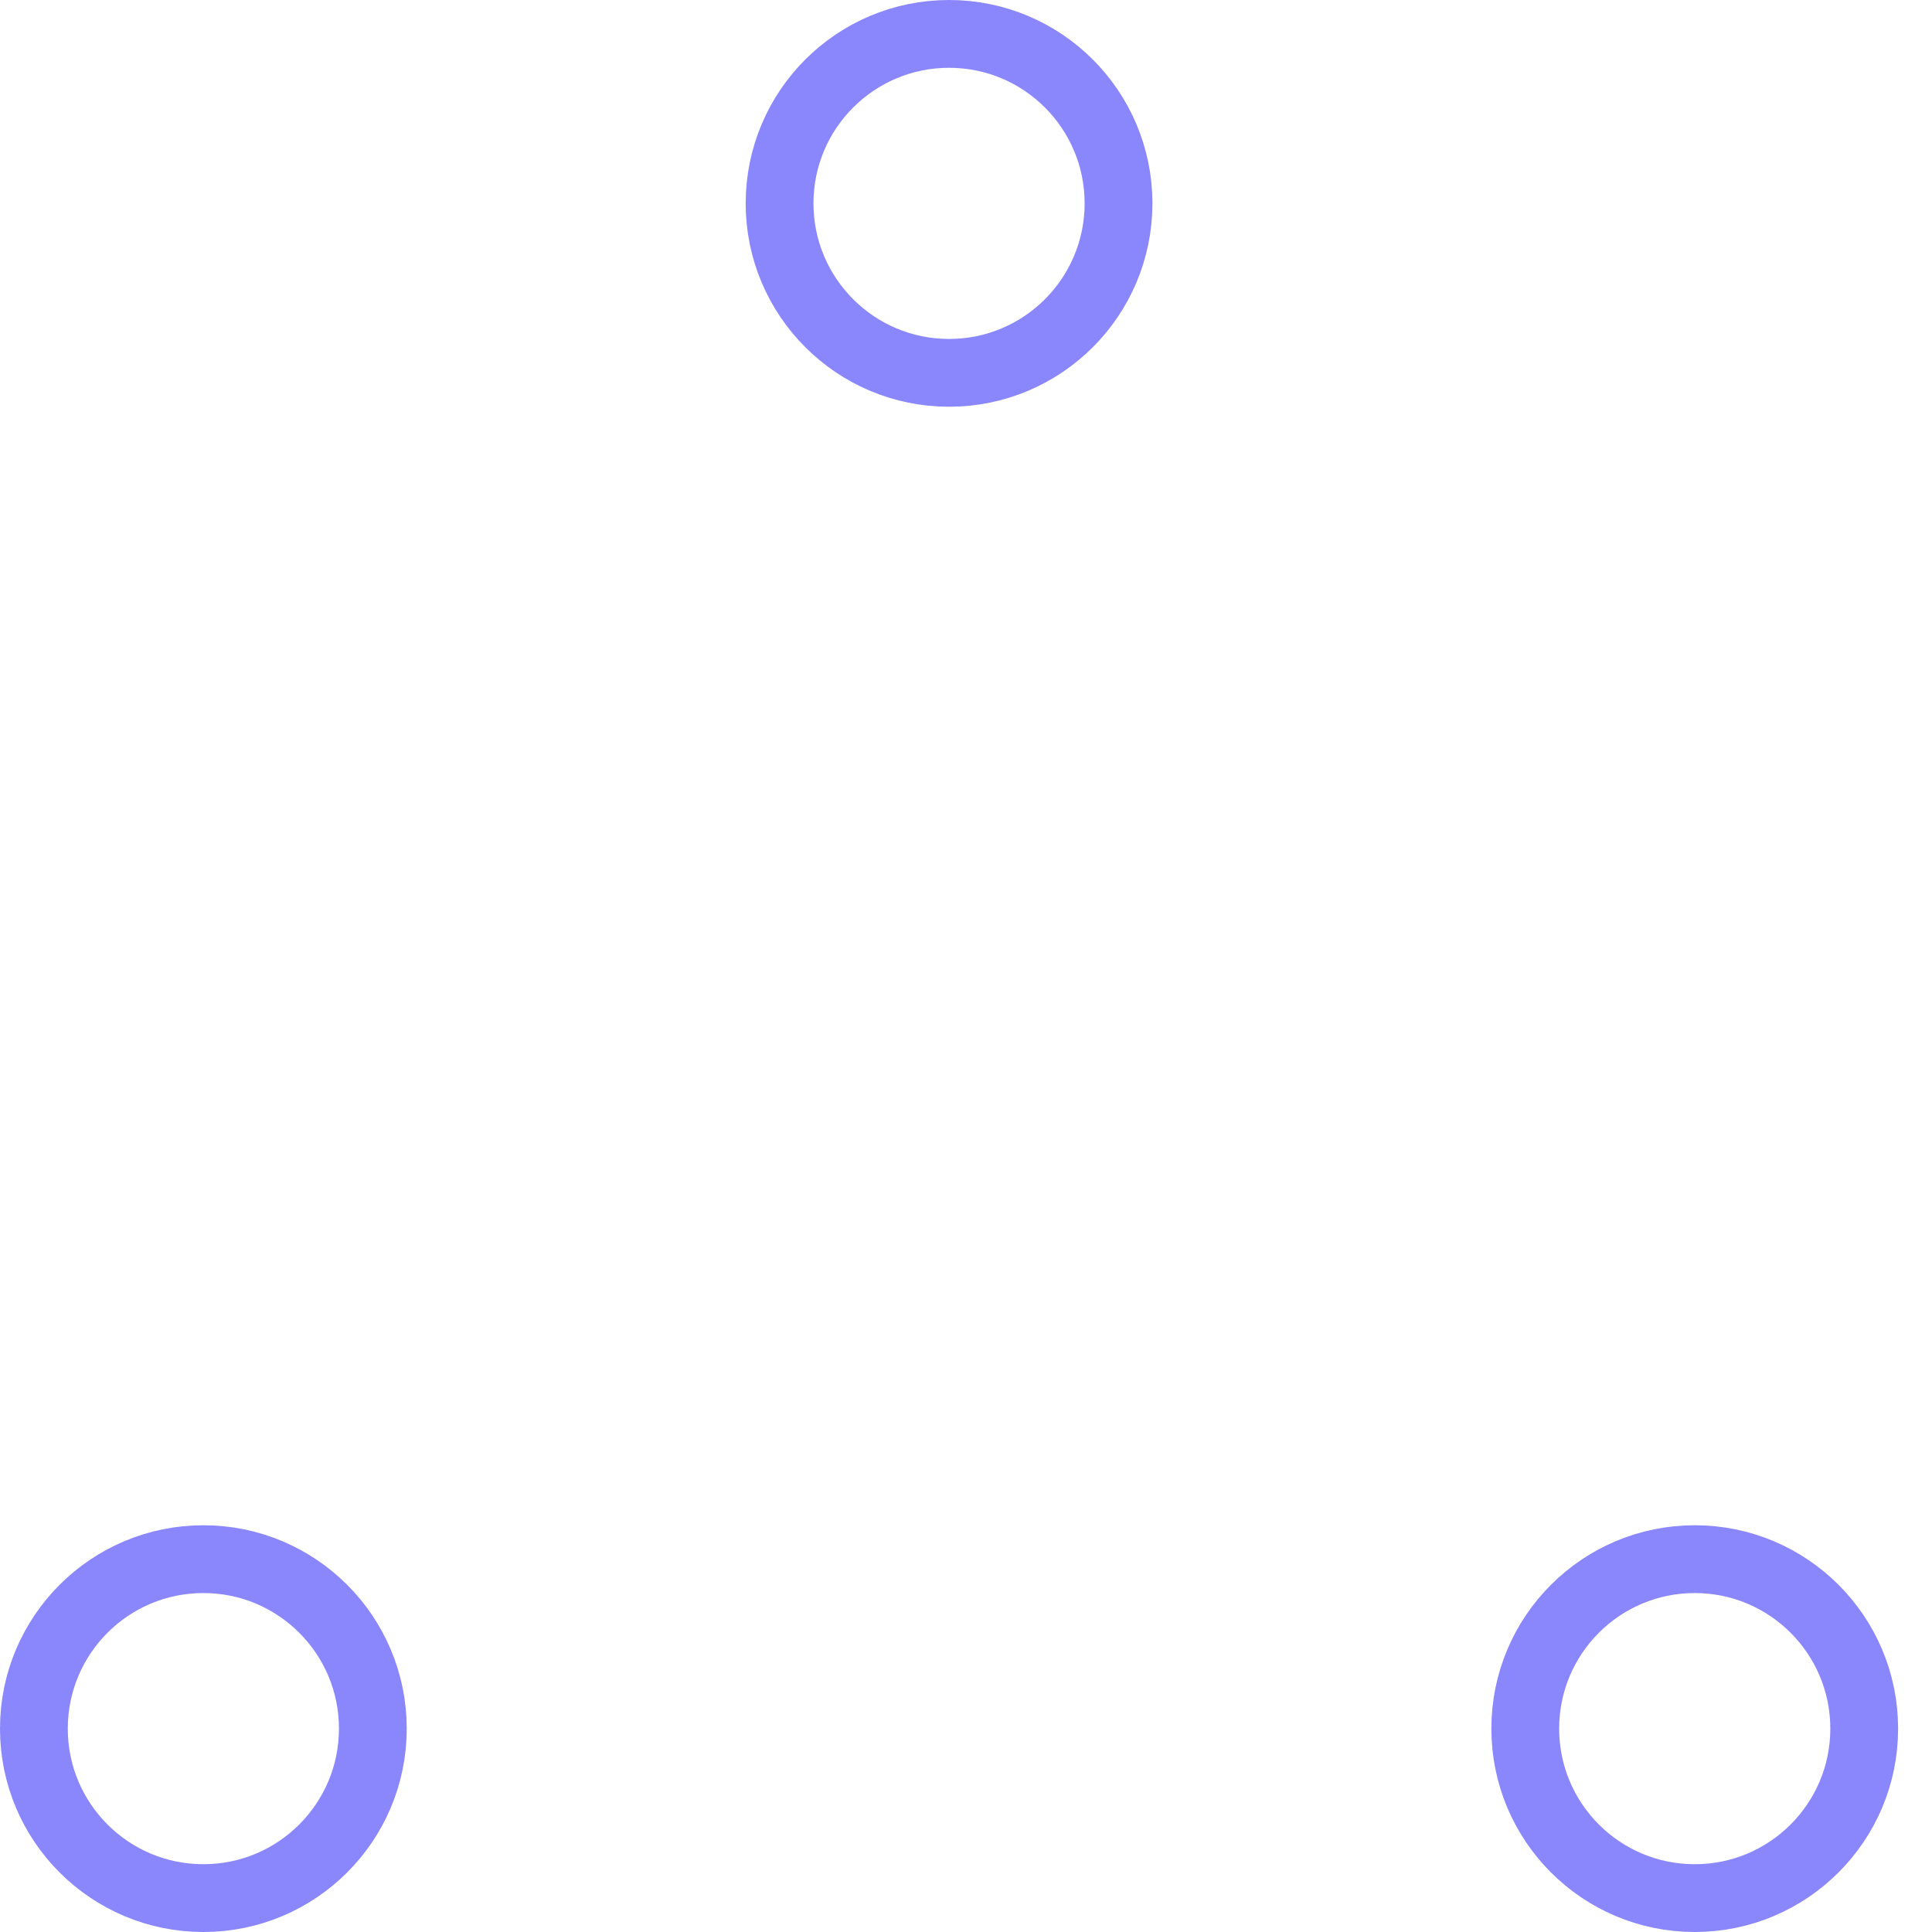
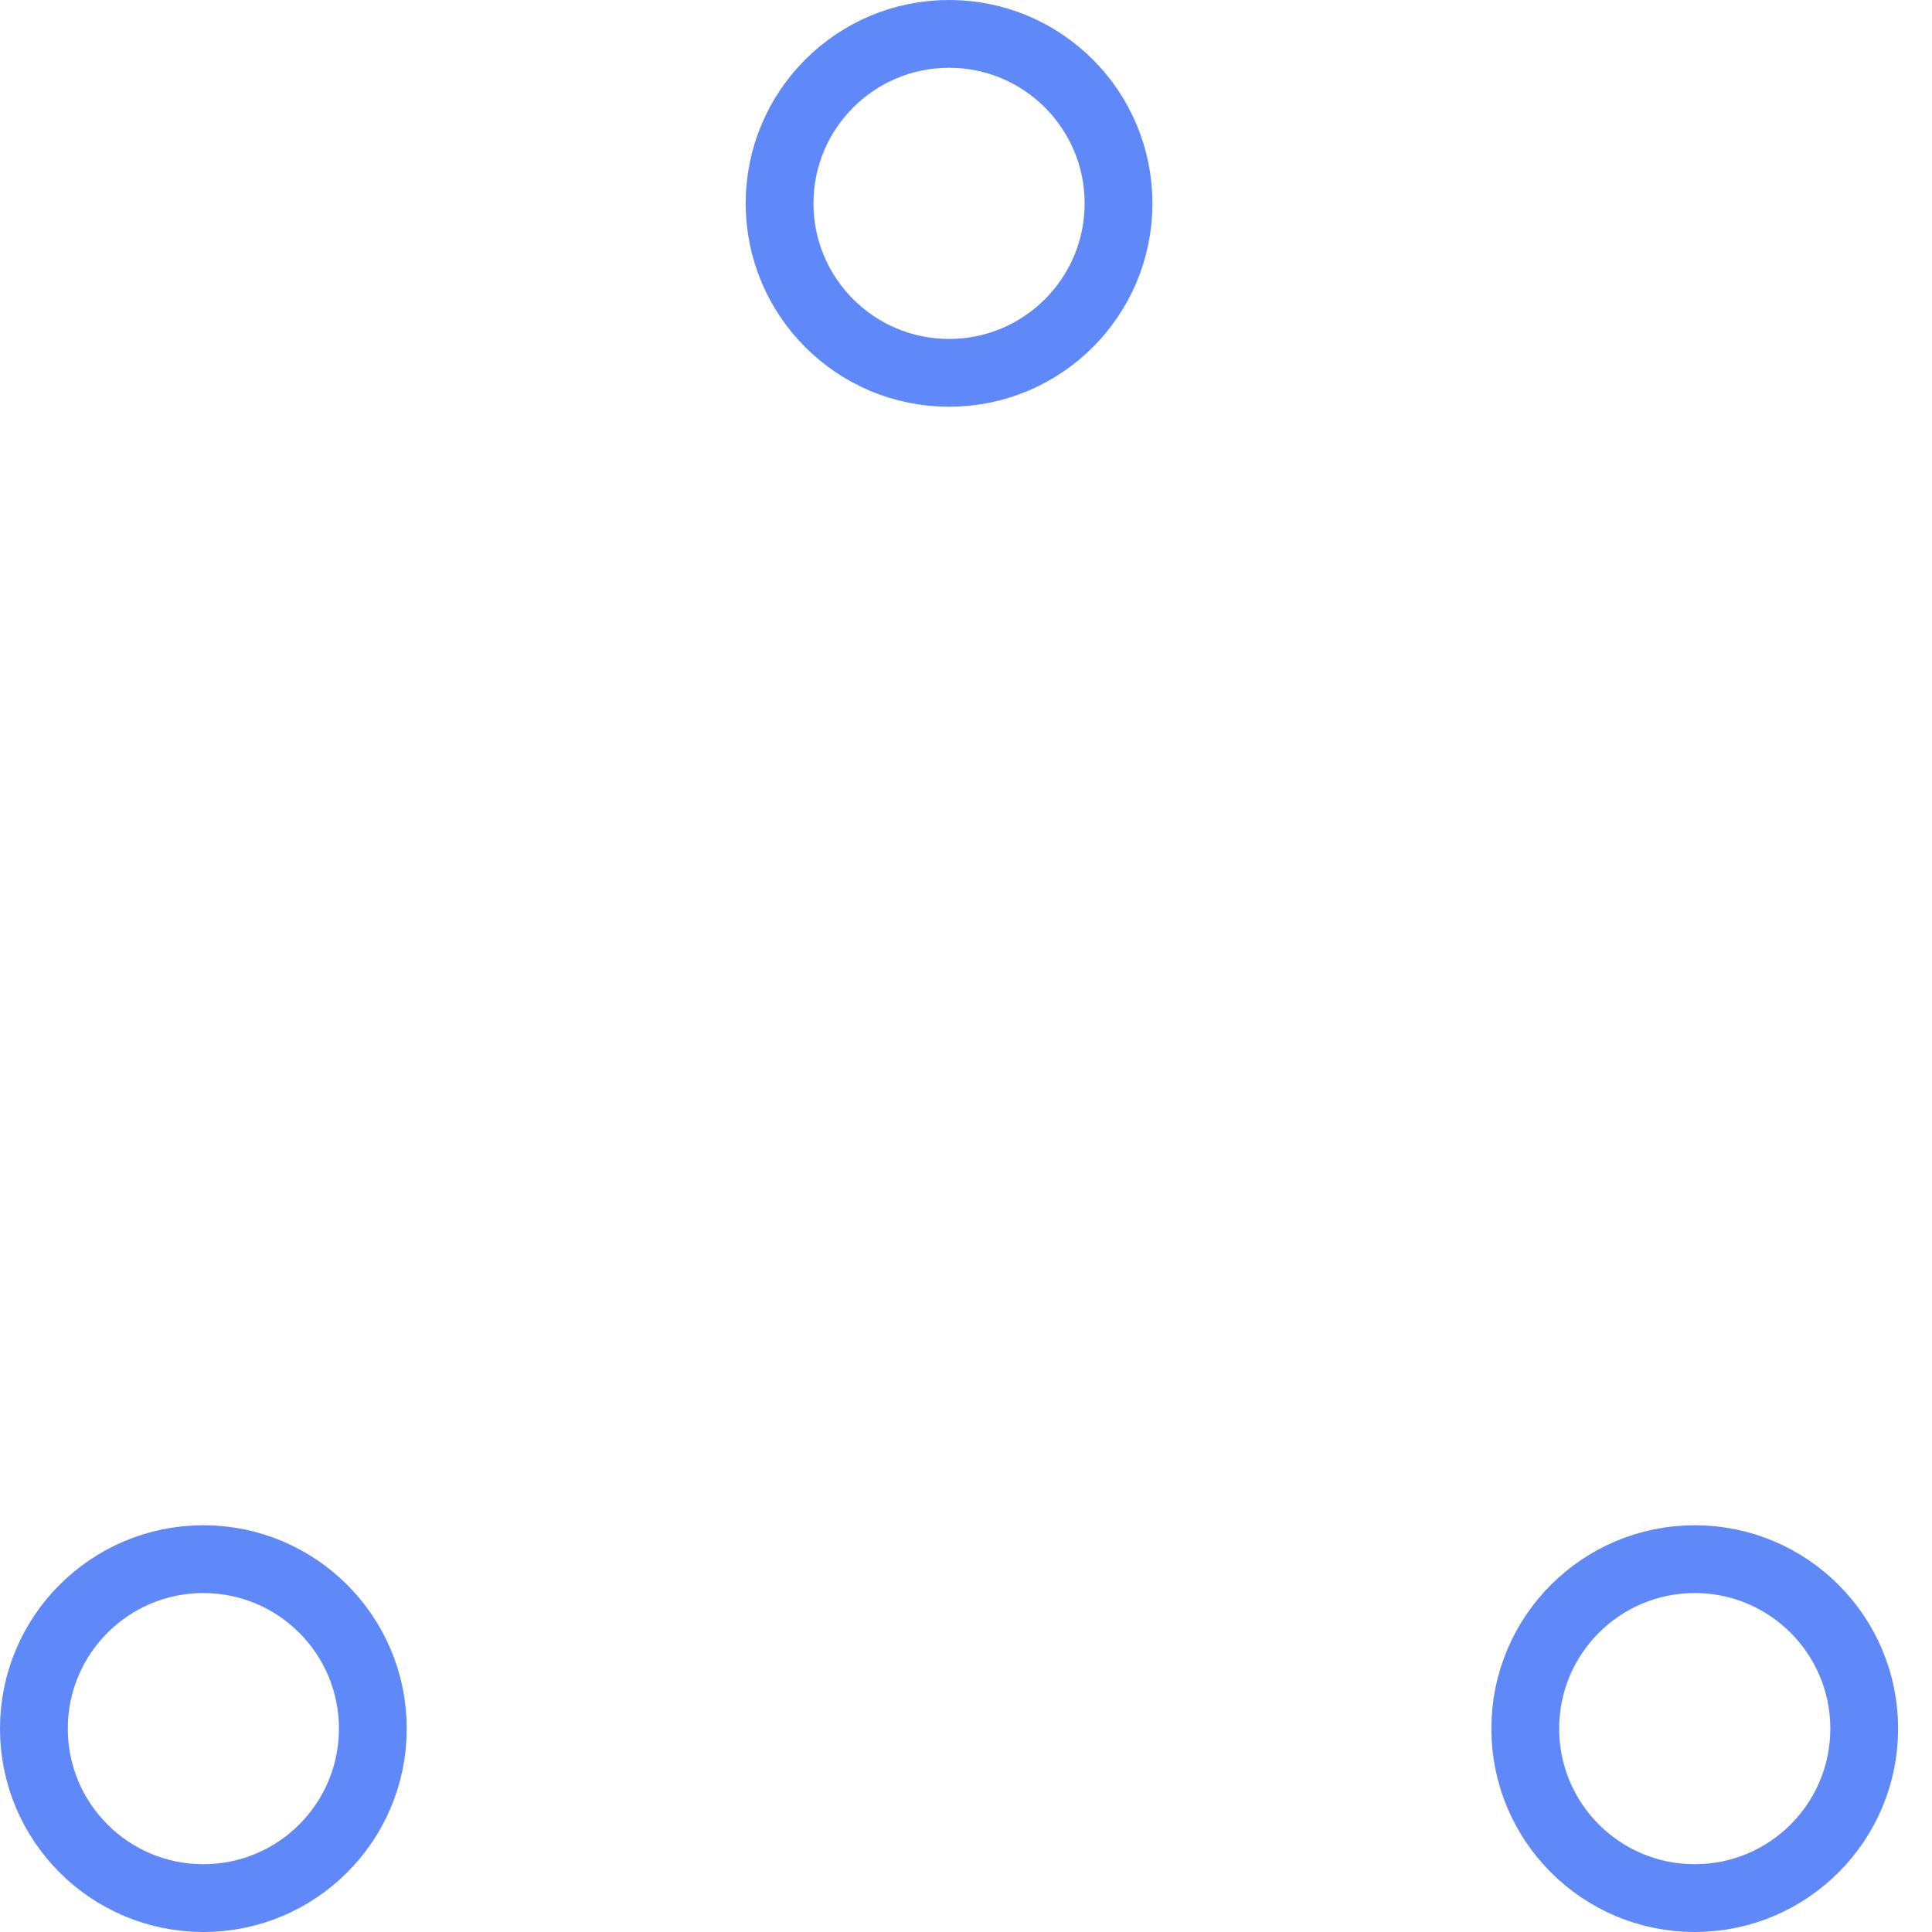
- <svg xmlns="http://www.w3.org/2000/svg" width="80" height="80" viewBox="0 0 57 57" stroke="#8A86FC">
+ <svg xmlns="http://www.w3.org/2000/svg" width="80" height="80" viewBox="0 0 57 57" stroke="#5F88F8">
  <g fill="none" fill-rule="evenodd">
    <g transform="translate(1 1)" stroke-width="2">
      <circle cx="5" cy="50" r="5">
        <animate attributeName="cy" begin="0s" dur="2.2s" values="50;5;50;50" calcMode="linear" repeatCount="indefinite" />
        <animate attributeName="cx" begin="0s" dur="2.2s" values="5;27;49;5" calcMode="linear" repeatCount="indefinite" />
      </circle>
      <circle cx="27" cy="5" r="5">
        <animate attributeName="cy" begin="0s" dur="2.2s" from="5" to="5" values="5;50;50;5" calcMode="linear" repeatCount="indefinite" />
        <animate attributeName="cx" begin="0s" dur="2.2s" from="27" to="27" values="27;49;5;27" calcMode="linear" repeatCount="indefinite" />
      </circle>
      <circle cx="49" cy="50" r="5">
        <animate attributeName="cy" begin="0s" dur="2.2s" values="50;50;5;50" calcMode="linear" repeatCount="indefinite" />
        <animate attributeName="cx" from="49" to="49" begin="0s" dur="2.2s" values="49;5;27;49" calcMode="linear" repeatCount="indefinite" />
      </circle>
    </g>
  </g>
</svg>
